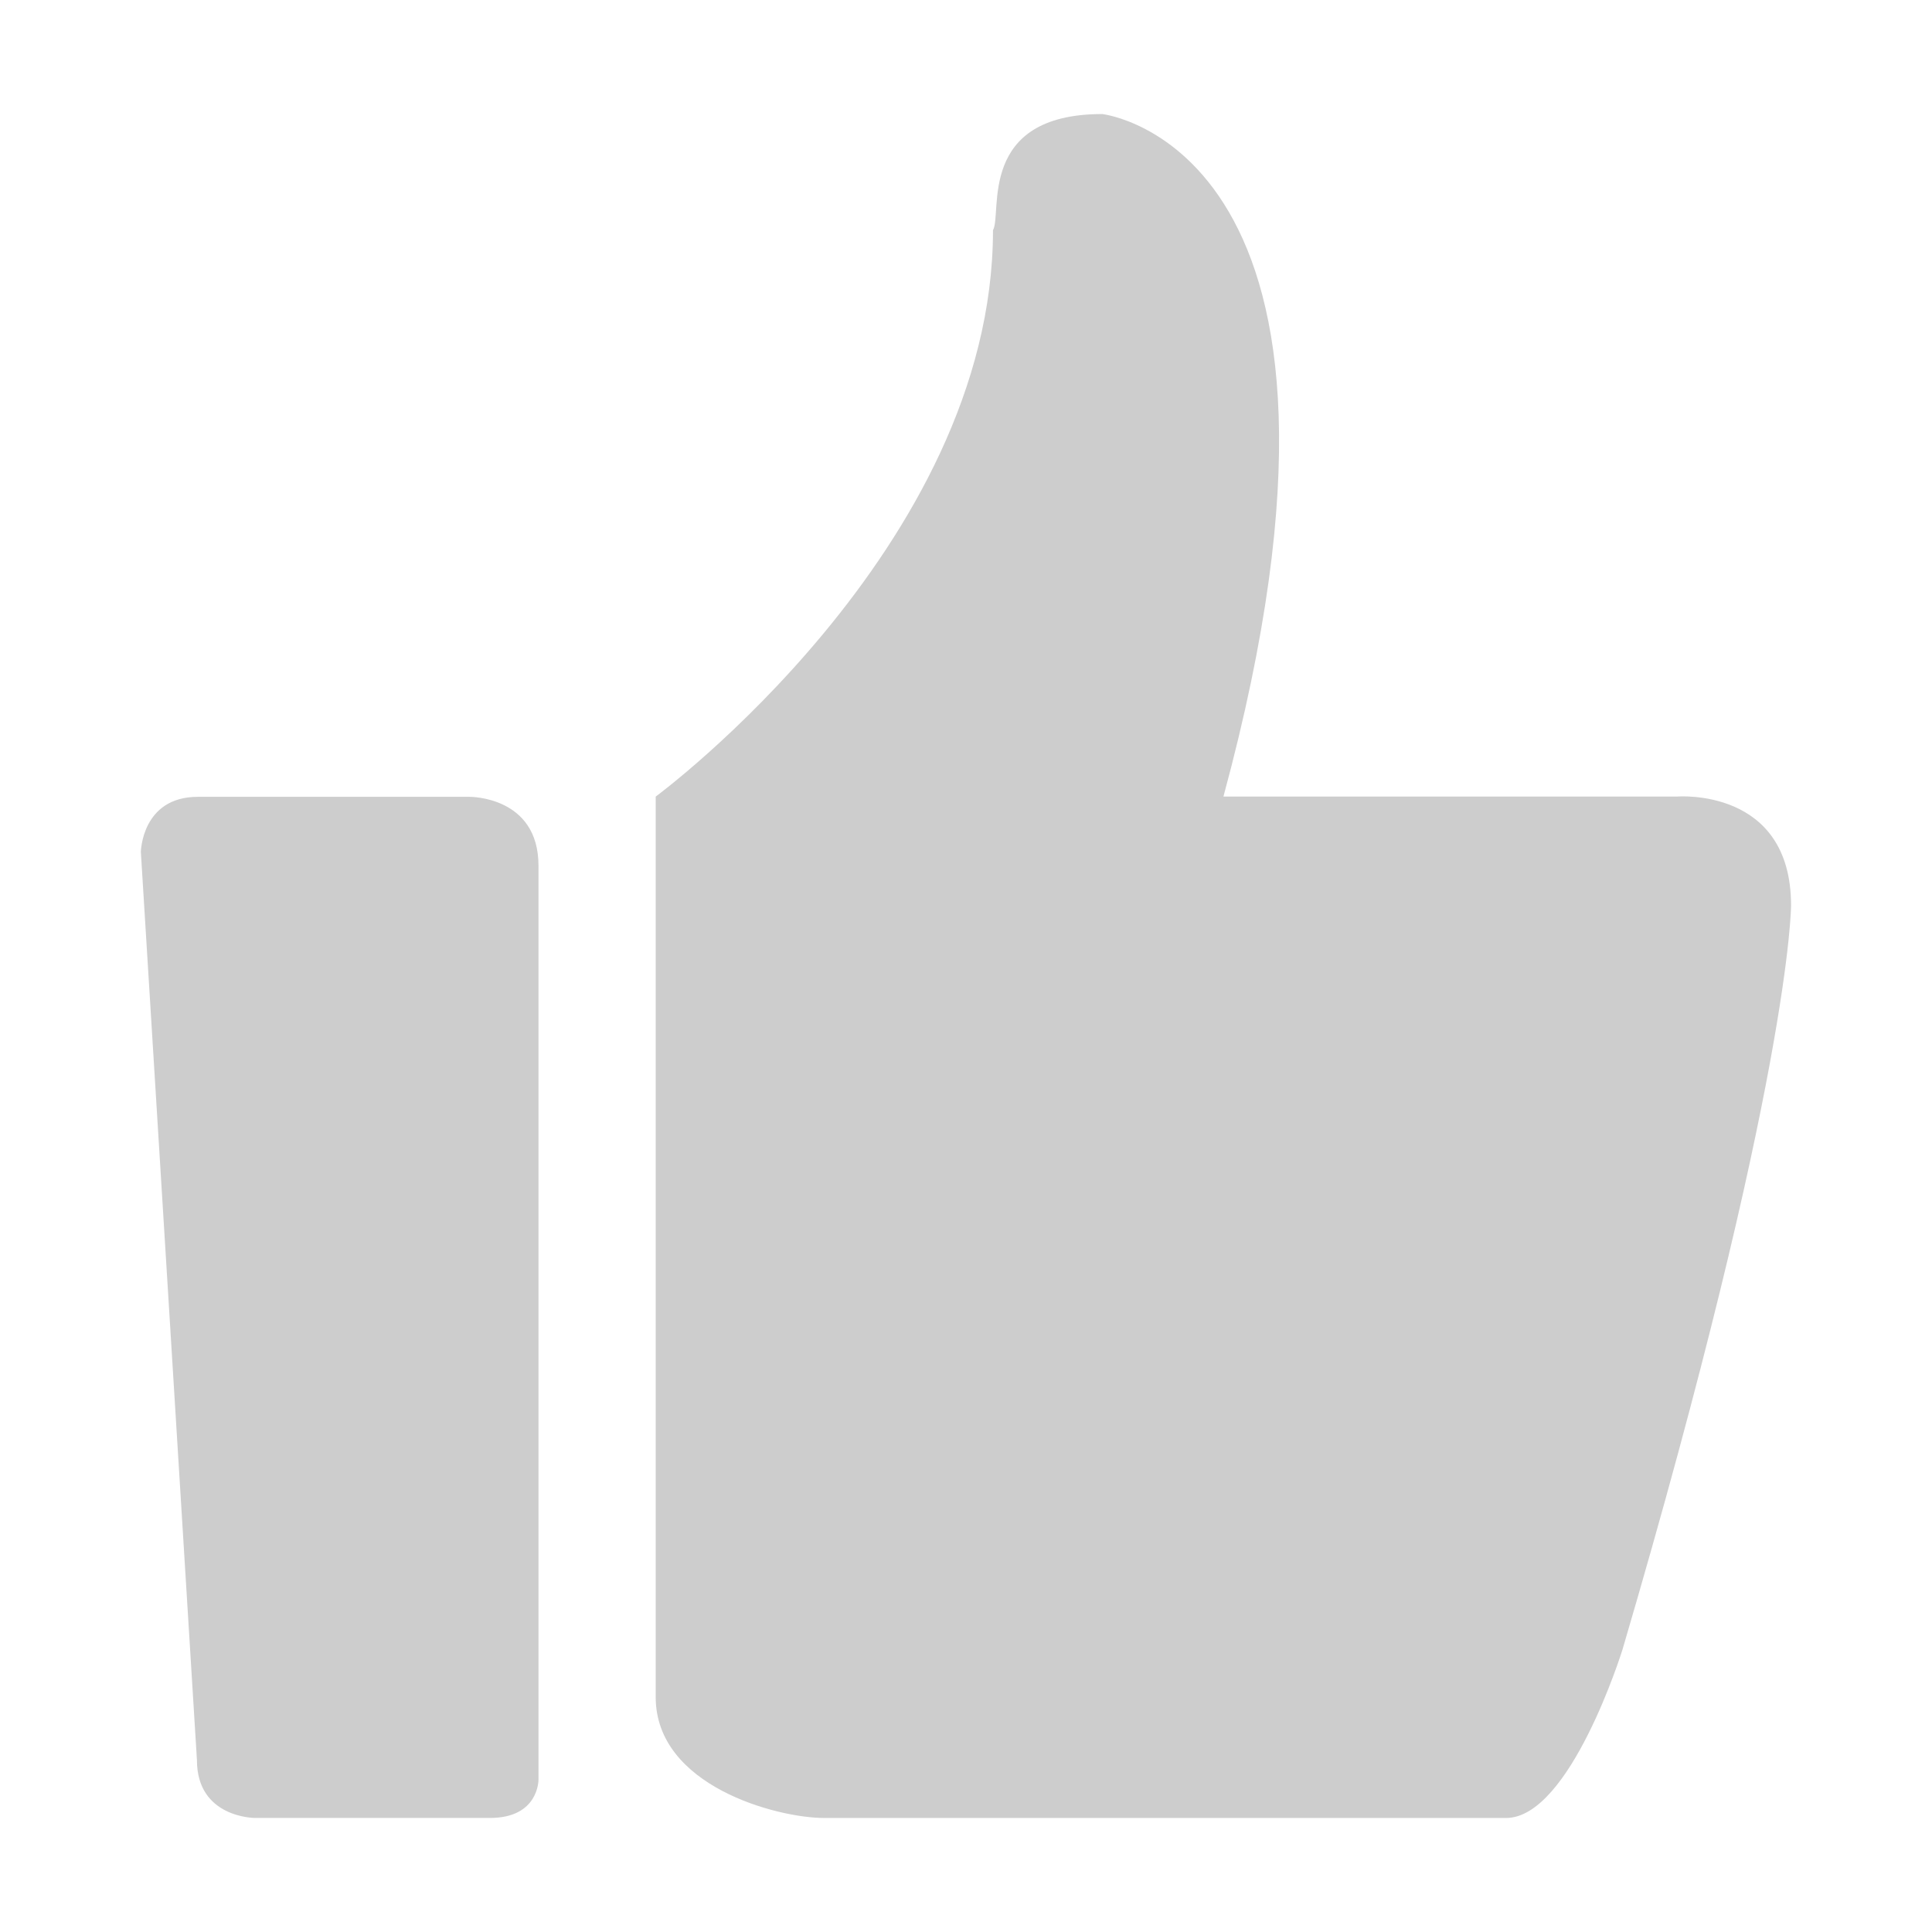
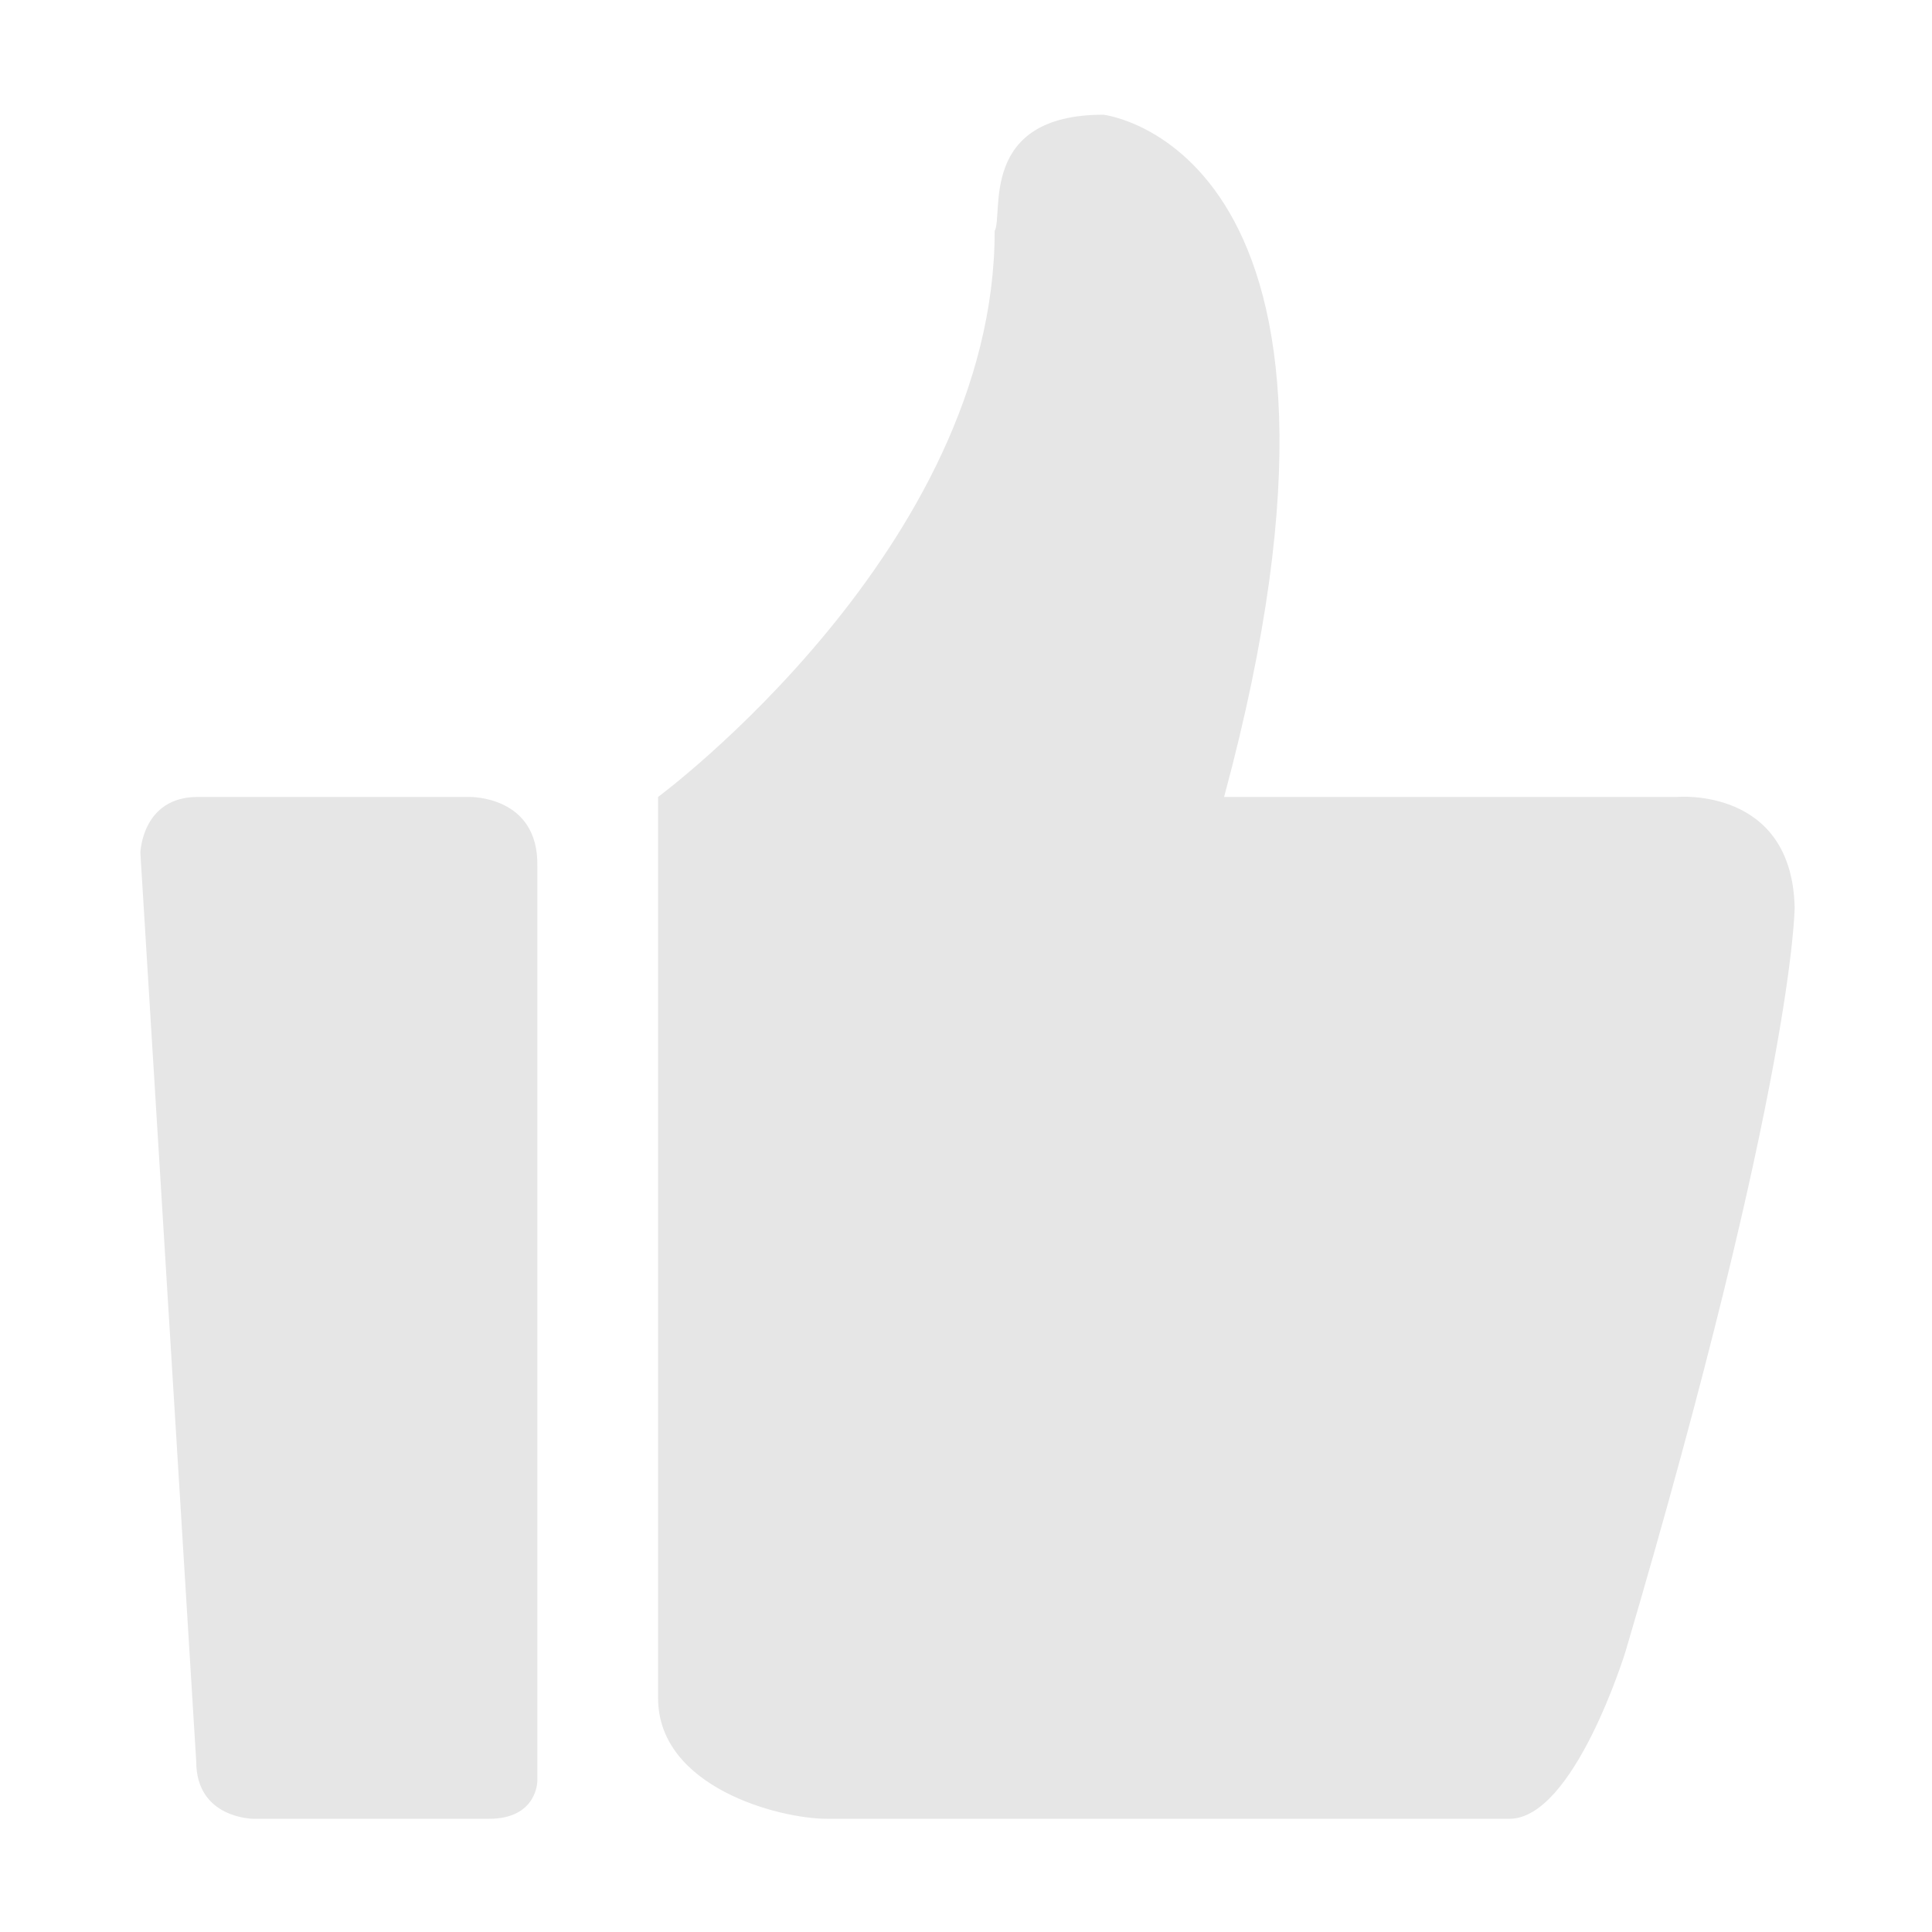
- <svg xmlns="http://www.w3.org/2000/svg" t="1561688603551" class="icon" viewBox="0 0 1024 1024" version="1.1" p-id="1112" width="128" height="128">
-   <defs>
-     <style type="text/css" />
-   </defs>
-   <path d="M888.912 422.192H648.448c93.184-344.16-64.224-361.744-64.224-361.744-66.704 0-52.864 52.784-57.92 61.536 0 168.336-178.768 300.224-178.768 300.224v477.296c0 47.072 64.192 64.064 89.376 64.064H798.24c34 0 61.68-89.152 61.68-89.152 89.376-304.016 89.376-394.448 89.376-394.448 0.064-62.816-60.384-57.776-60.384-57.776z m0 0M248.832 422.336H104.848c-29.728 0-30.192 29.2-30.192 29.2l29.728 481.392c0 30.624 30.688 30.624 30.688 30.624h124.624c25.984 0 25.712-20.272 25.712-20.272V458.848c0.016-36.96-36.576-36.512-36.576-36.512z m0 0" p-id="1113" fill="#cdcdcd" />
+ <svg xmlns="http://www.w3.org/2000/svg" version="1.1" id="图层_1" x="0px" y="0px" viewBox="0 0 128 128" style="enable-background:new 0 0 128 128;" xml:space="preserve">
+   <style type="text/css">
+ 	.st0{opacity:0.1;}
+ </style>
+   <path class="st0" d="M111.1,52.8h-30c11.6-43-8-45.2-8-45.2c-8.3,0-6.6,6.6-7.2,7.7c0,21-22.3,37.5-22.3,37.5v59.7c0,5.9,8,8,11.2,8  H100c4.3,0,7.7-11.1,7.7-11.1c11.2-38,11.2-49.3,11.2-49.3C118.7,52.1,111.1,52.8,111.1,52.8L111.1,52.8z M31.1,52.8h-18  c-3.7,0-3.8,3.7-3.8,3.7l3.7,60.2c0,3.8,3.8,3.8,3.8,3.8h15.6c3.2,0,3.2-2.5,3.2-2.5V57.4C35.7,52.7,31.1,52.8,31.1,52.8z" />
</svg>
